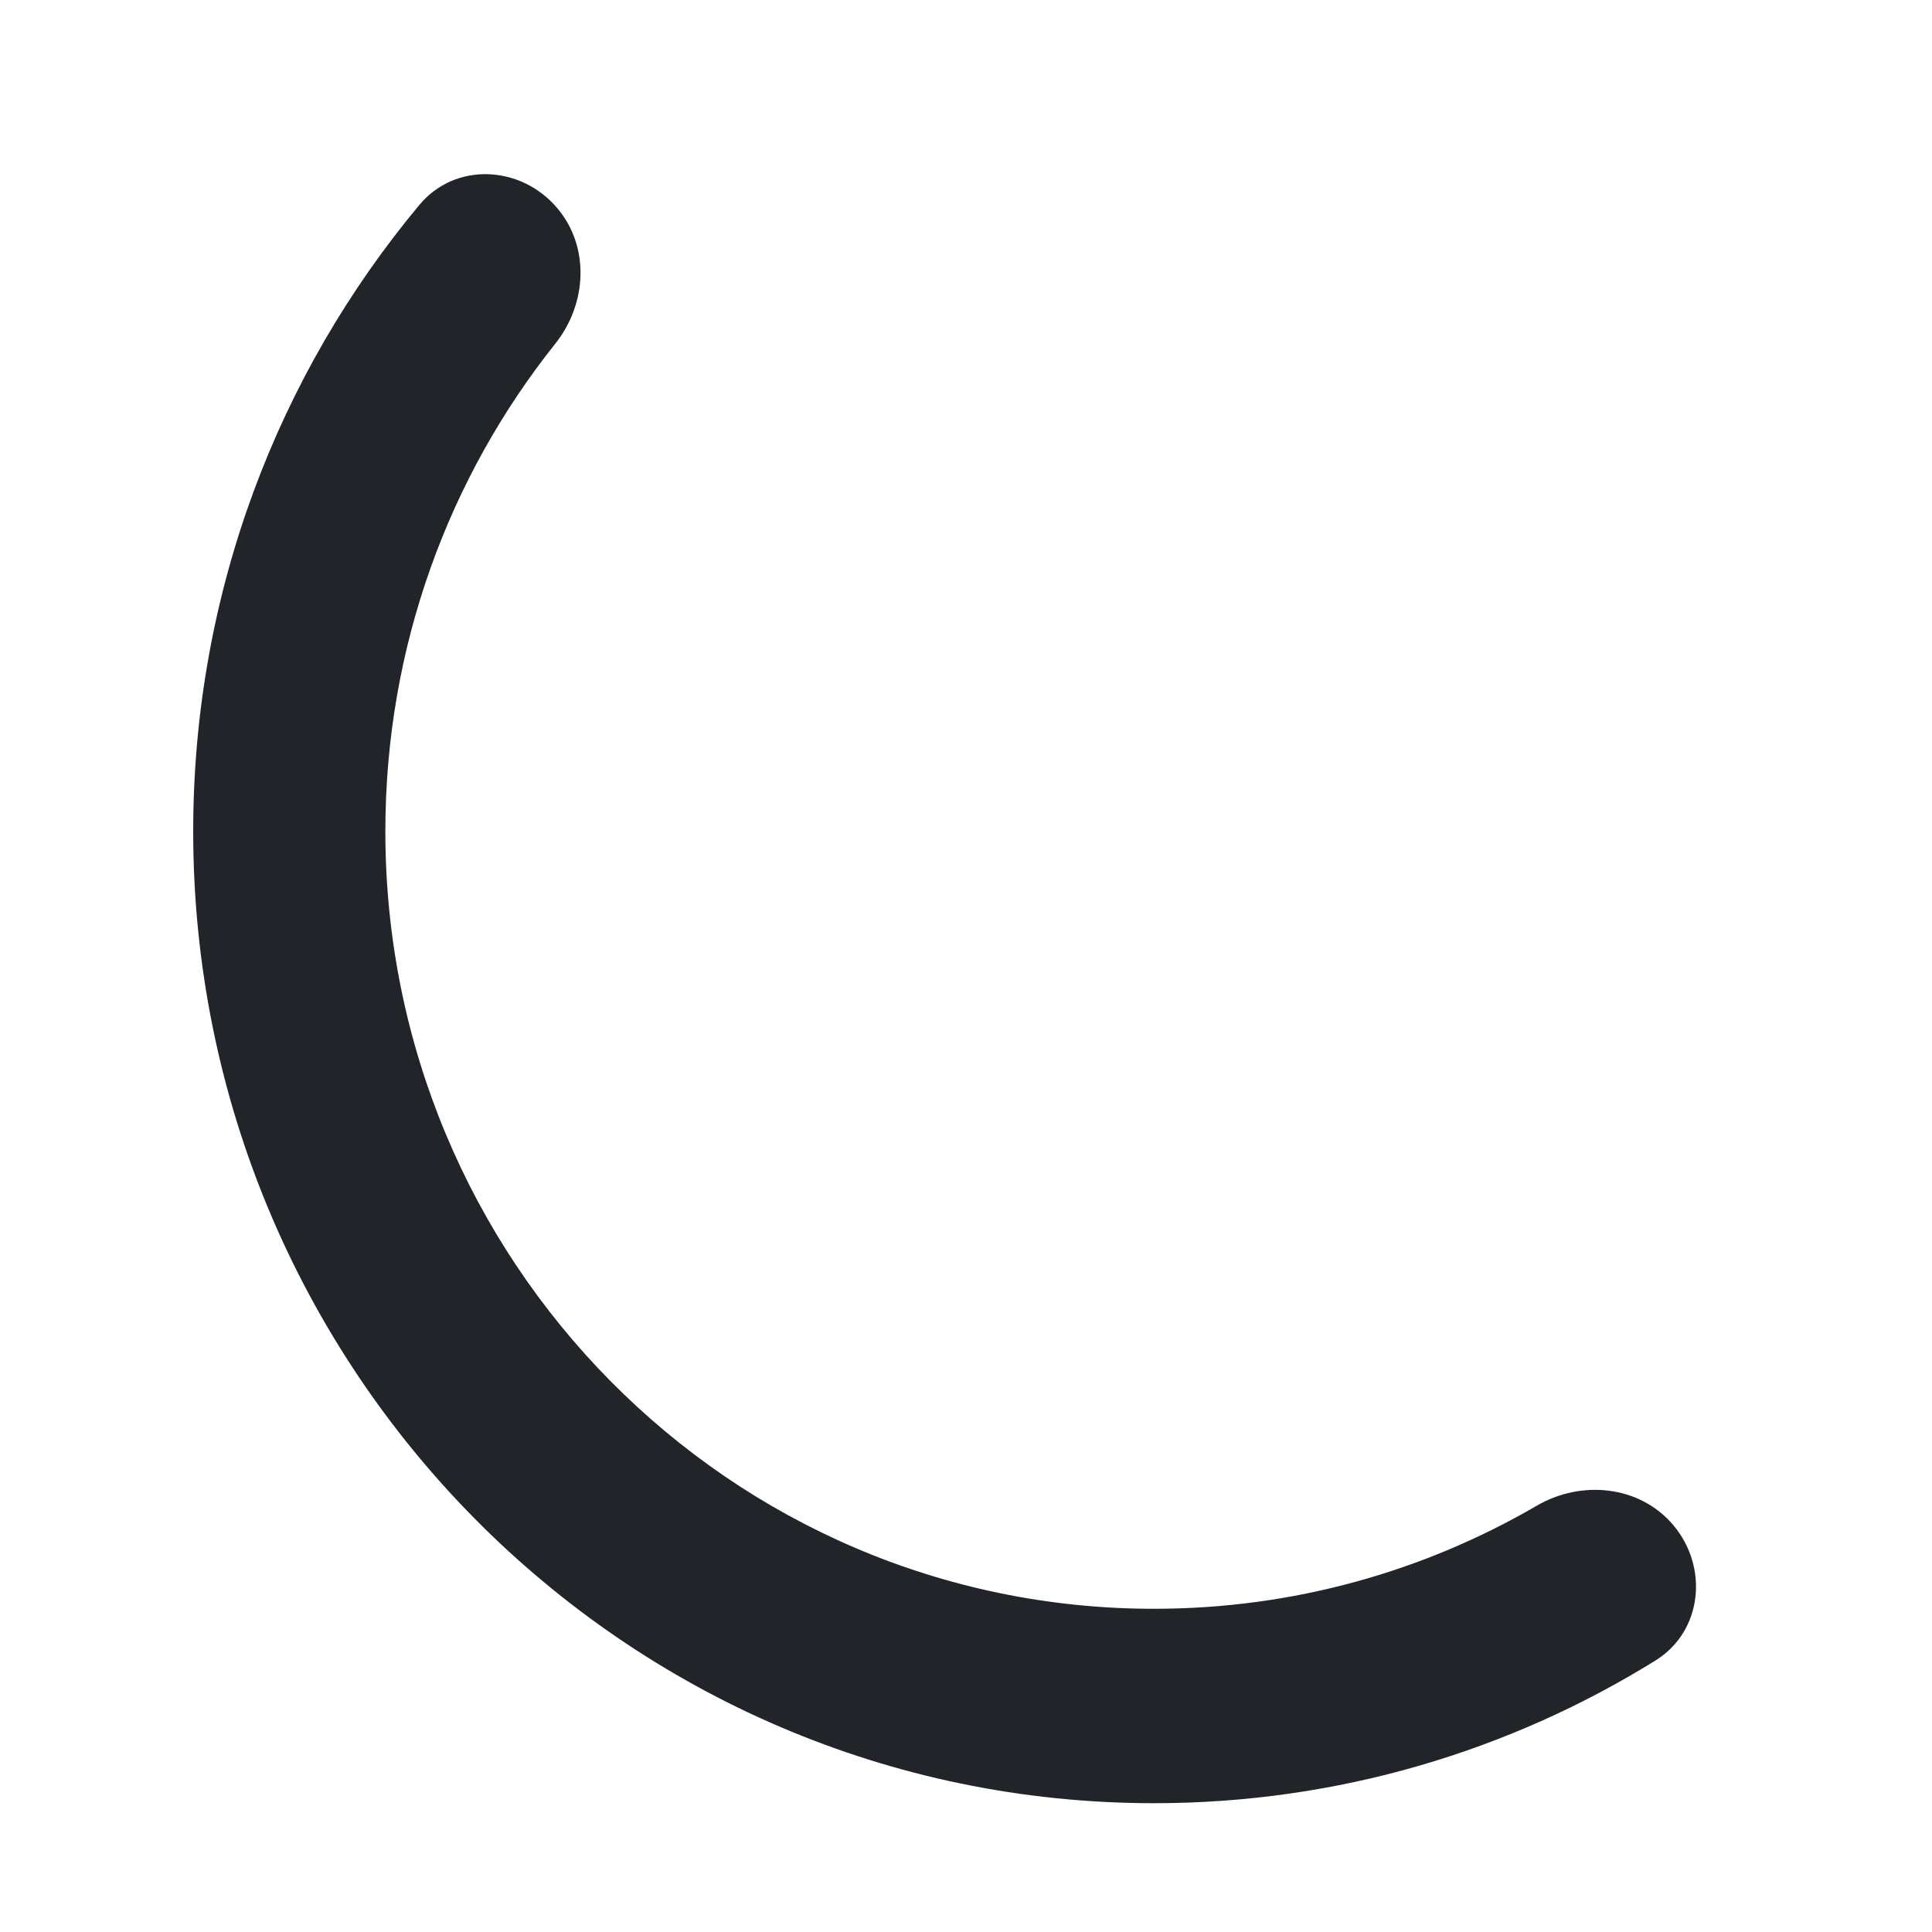
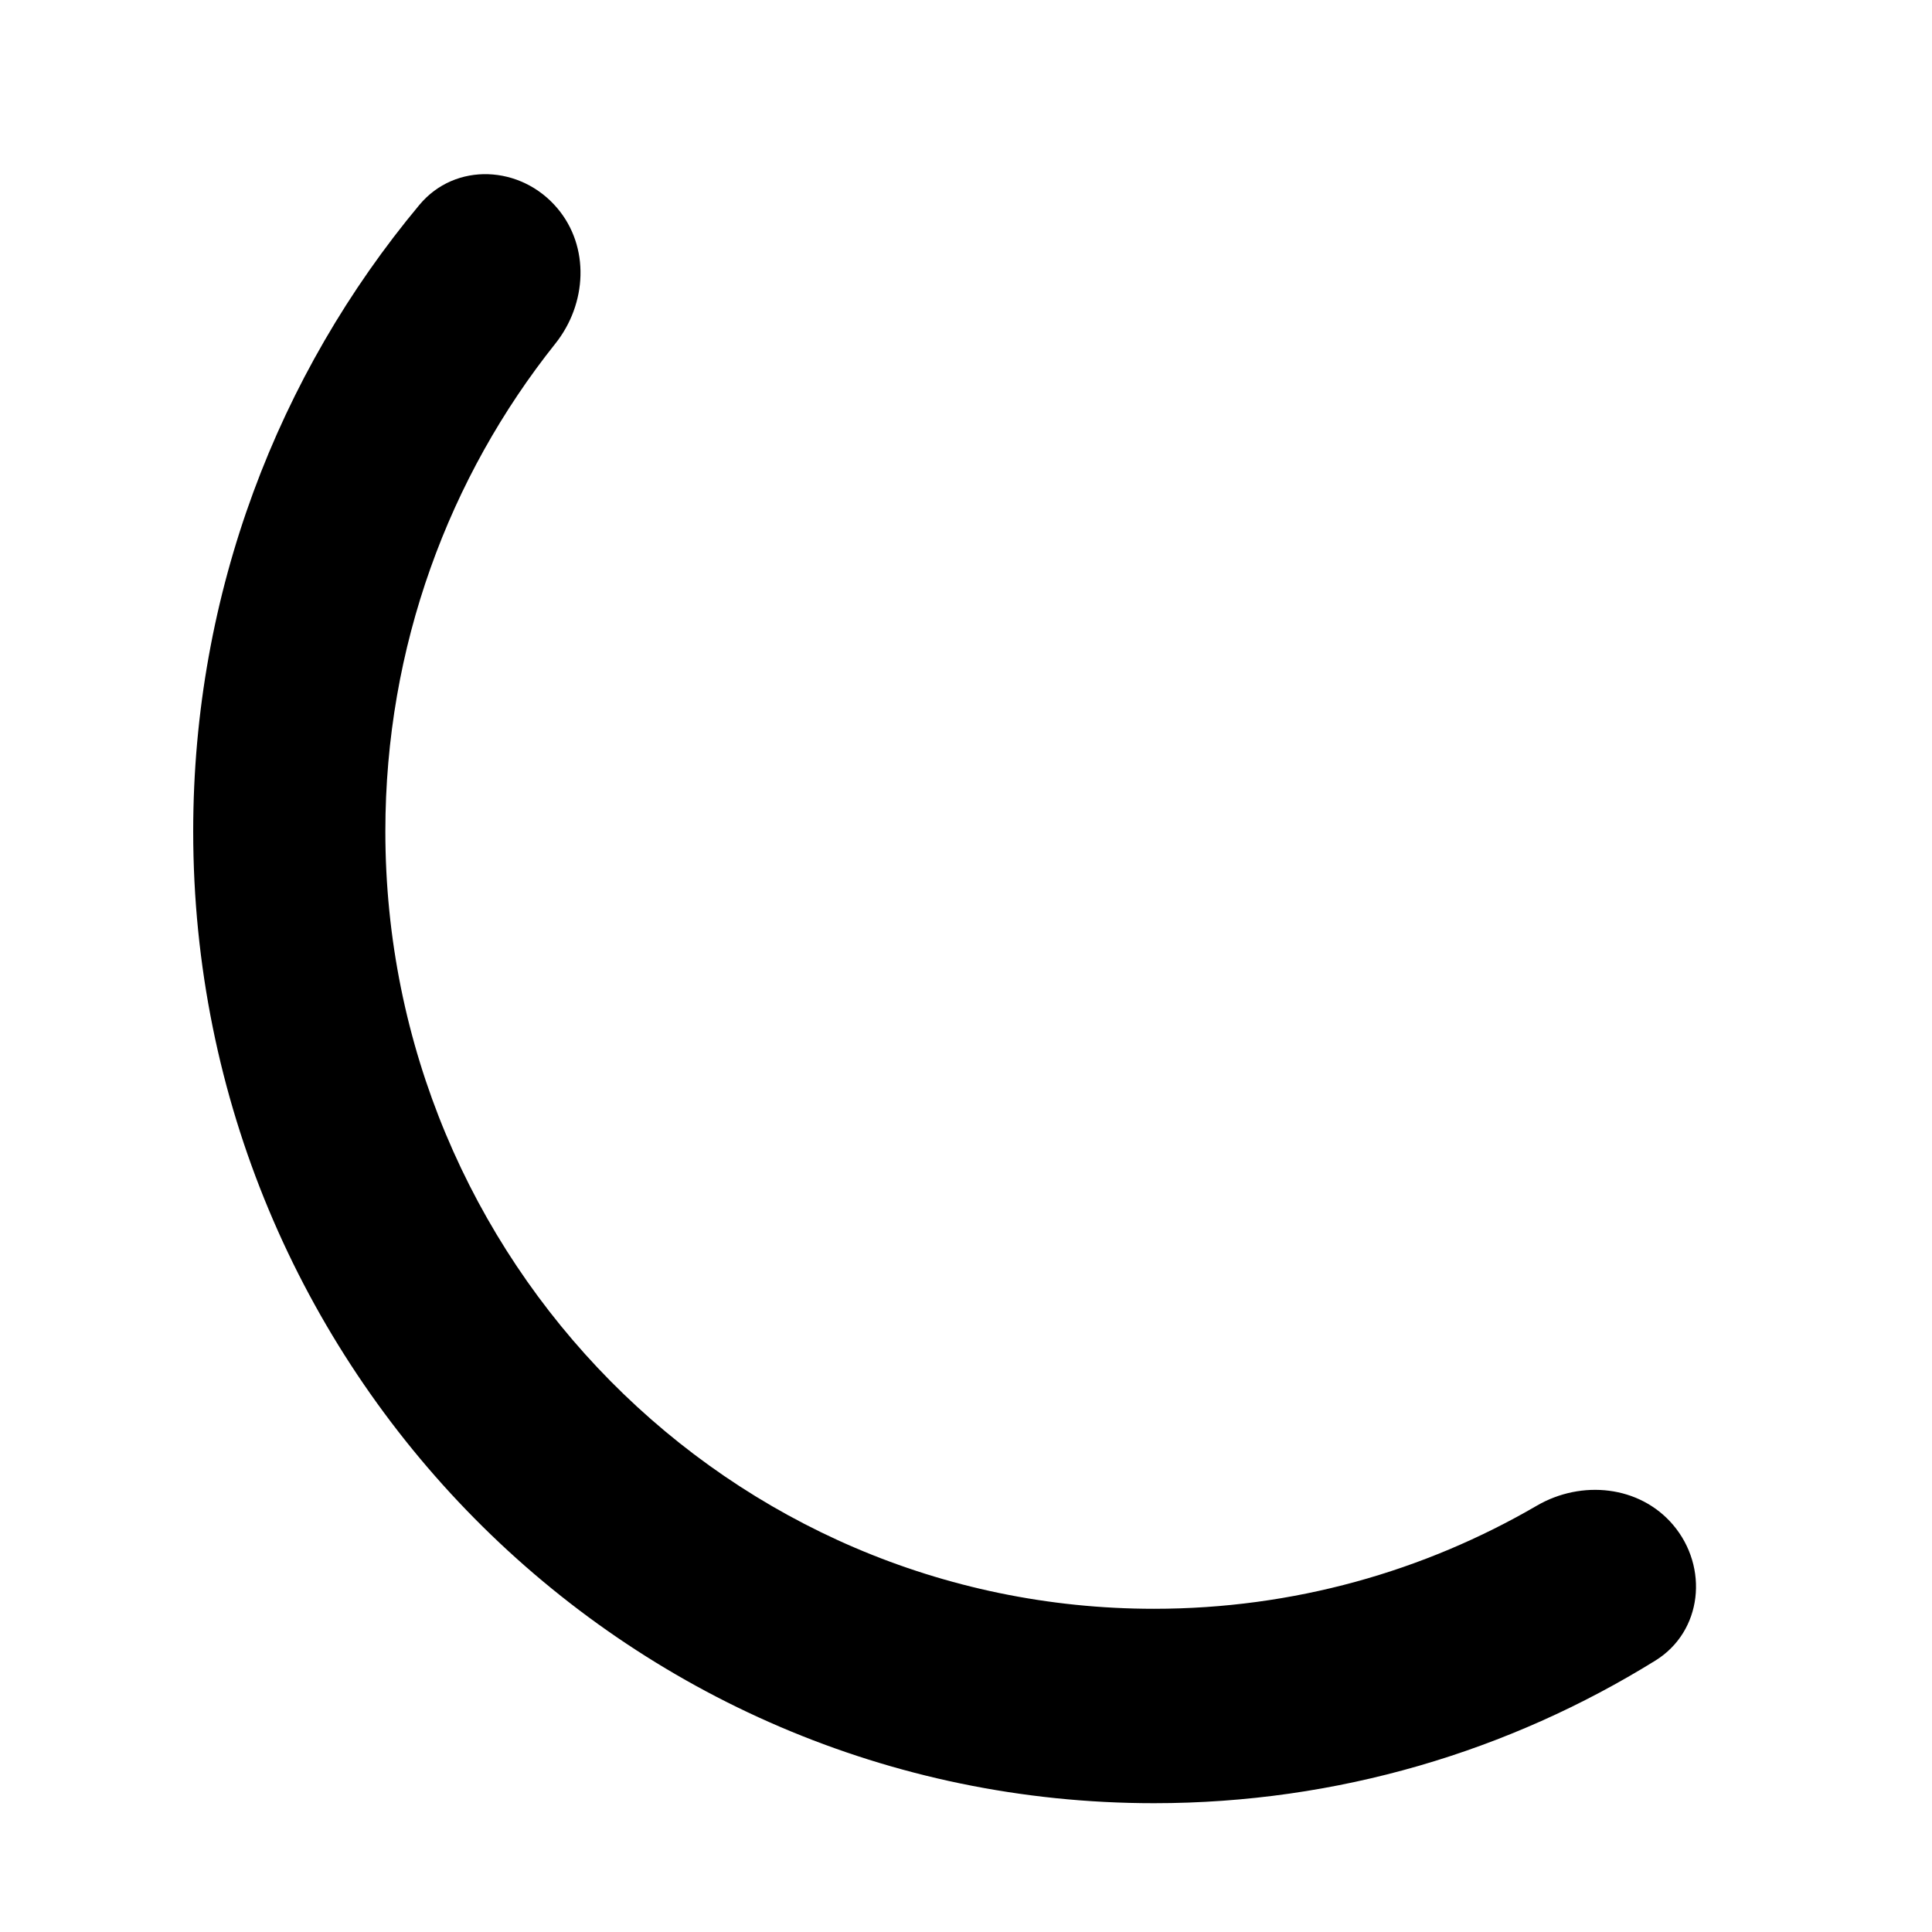
- <svg xmlns="http://www.w3.org/2000/svg" width="24" height="24" viewBox="0 0 24 24" fill="none">
-   <path d="M6.922 2.585C6.471 2.052 5.657 2.009 5.21 2.545C3.457 4.647 2.4 7.362 2.4 10.327C2.4 16.995 7.744 22.4 14.335 22.4C16.618 22.4 18.751 21.752 20.564 20.628C21.149 20.265 21.229 19.468 20.784 18.943C20.368 18.453 19.646 18.381 19.091 18.704C17.691 19.519 16.067 19.985 14.335 19.985C9.062 19.985 4.787 15.661 4.787 10.327C4.787 8.032 5.578 5.925 6.899 4.268C7.292 3.775 7.33 3.066 6.922 2.585Z" fill="#212529" />
+ <svg xmlns="http://www.w3.org/2000/svg" width="current" height="current" viewBox="0 0 24 24" fill="none">
+   <path d="M6.922 2.585C6.471 2.052 5.657 2.009 5.21 2.545C3.457 4.647 2.4 7.362 2.4 10.327C2.4 16.995 7.744 22.4 14.335 22.4C16.618 22.4 18.751 21.752 20.564 20.628C21.149 20.265 21.229 19.468 20.784 18.943C20.368 18.453 19.646 18.381 19.091 18.704C17.691 19.519 16.067 19.985 14.335 19.985C9.062 19.985 4.787 15.661 4.787 10.327C4.787 8.032 5.578 5.925 6.899 4.268C7.292 3.775 7.33 3.066 6.922 2.585Z" fill="currentColor" />
</svg>
